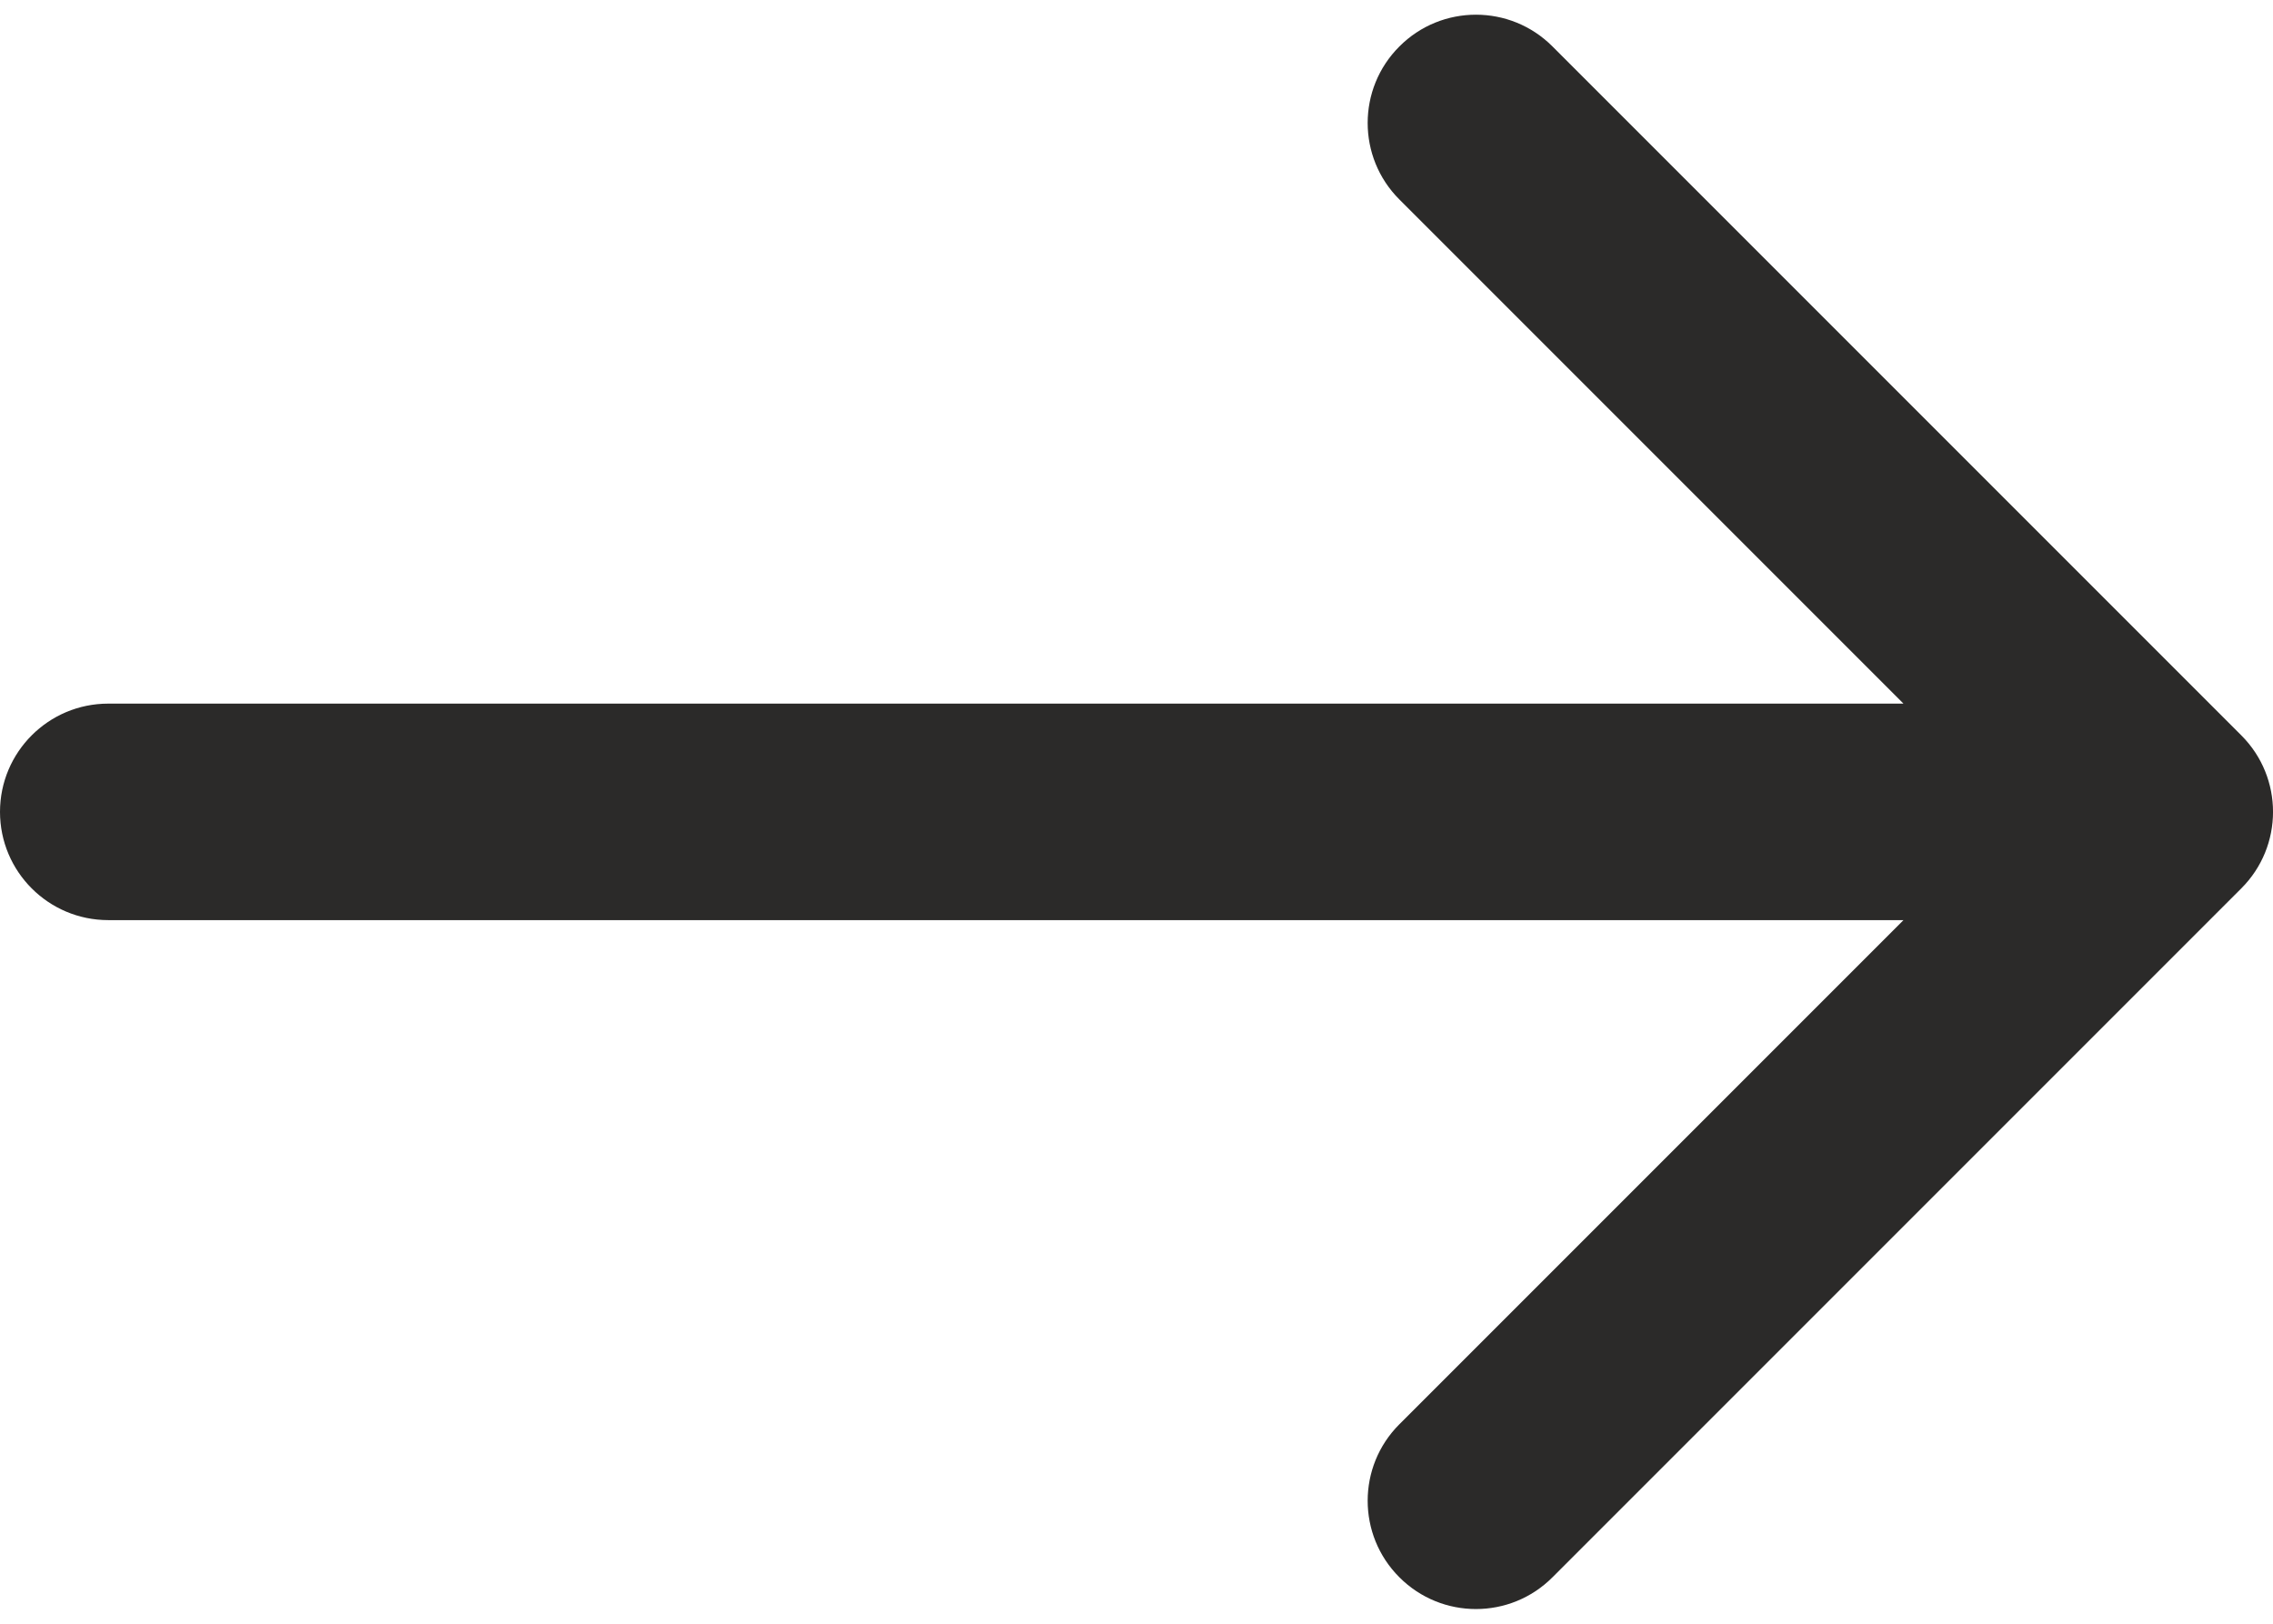
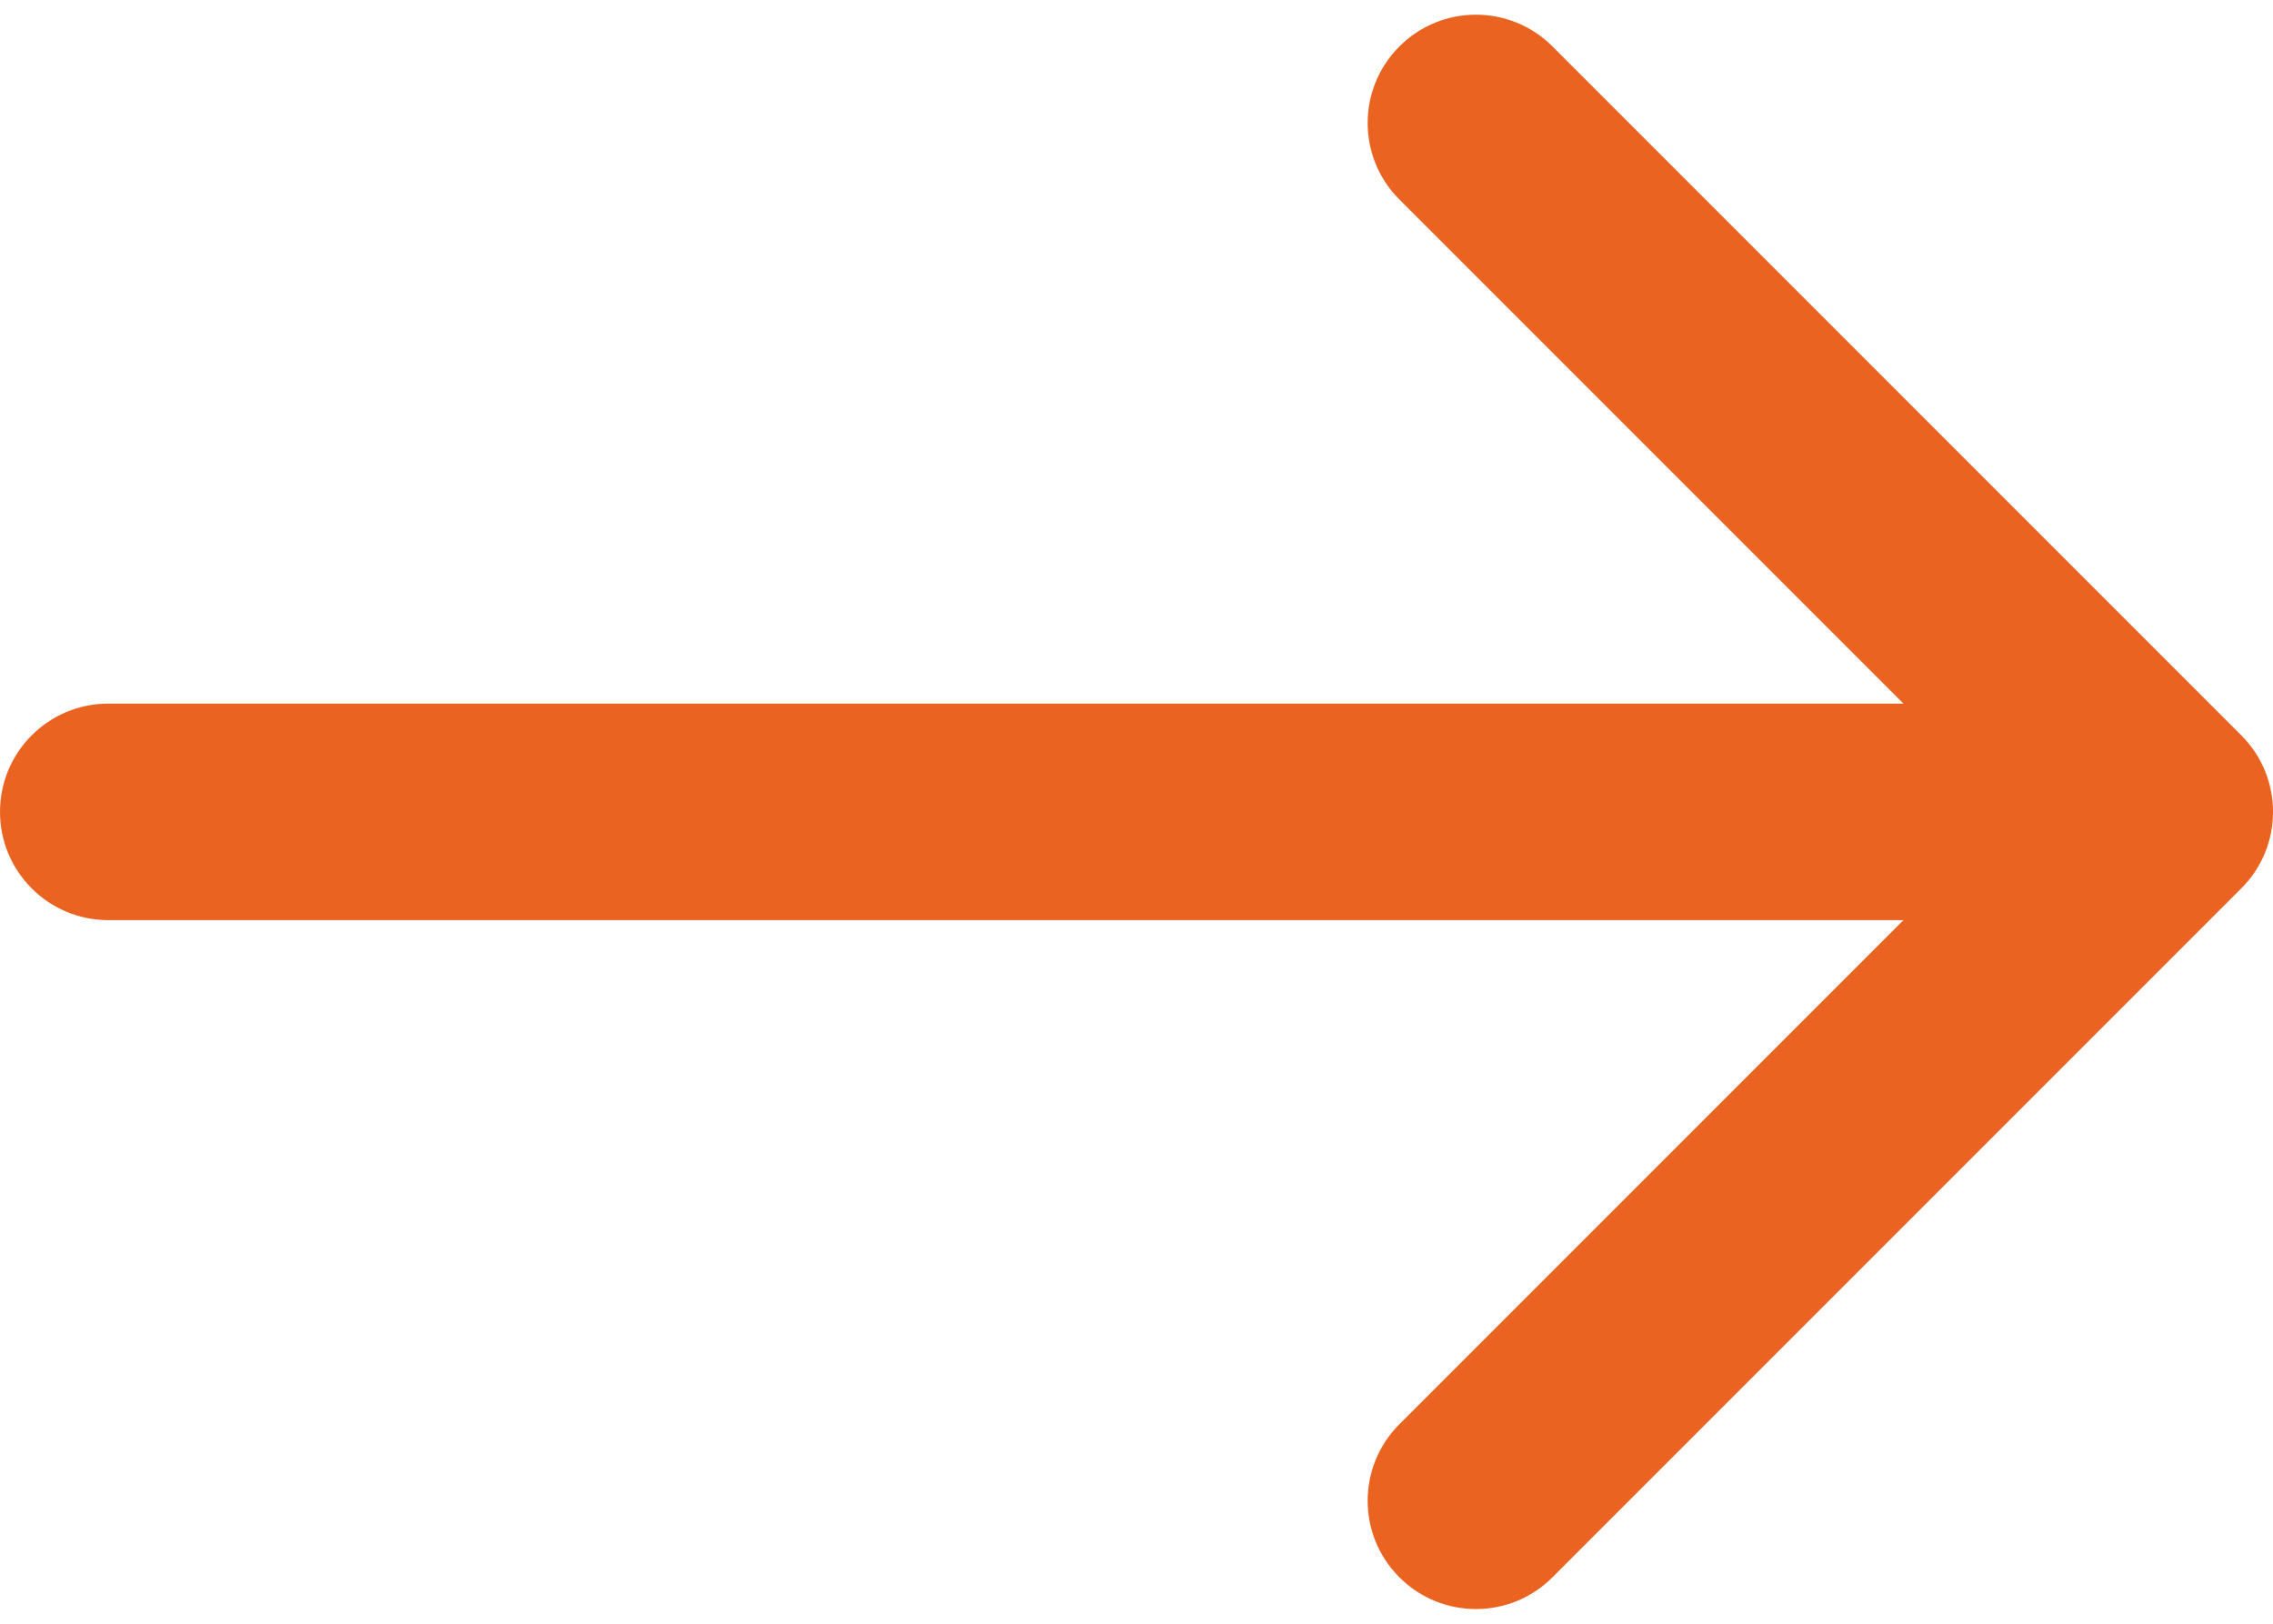
<svg xmlns="http://www.w3.org/2000/svg" width="21" height="15" viewBox="0 0 21 15" fill="none">
-   <path d="M1 6.5C0.448 6.5 0 6.948 0 7.5C0 8.052 0.448 8.5 1 8.5V6.5ZM20.707 8.207C21.098 7.817 21.098 7.183 20.707 6.793L14.343 0.429C13.953 0.038 13.319 0.038 12.929 0.429C12.538 0.819 12.538 1.453 12.929 1.843L18.586 7.5L12.929 13.157C12.538 13.547 12.538 14.181 12.929 14.571C13.319 14.962 13.953 14.962 14.343 14.571L20.707 8.207ZM1 8.5H20V6.5H1V8.5Z" fill="#2B2A29" />
+   <path d="M1 6.5C0.448 6.5 0 6.948 0 7.5C0 8.052 0.448 8.5 1 8.5V6.5ZM20.707 8.207C21.098 7.817 21.098 7.183 20.707 6.793L14.343 0.429C13.953 0.038 13.319 0.038 12.929 0.429C12.538 0.819 12.538 1.453 12.929 1.843L18.586 7.5L12.929 13.157C12.538 13.547 12.538 14.181 12.929 14.571C13.319 14.962 13.953 14.962 14.343 14.571L20.707 8.207ZM1 8.5H20V6.5H1V8.5Z" fill="#eb6320" />
</svg>
